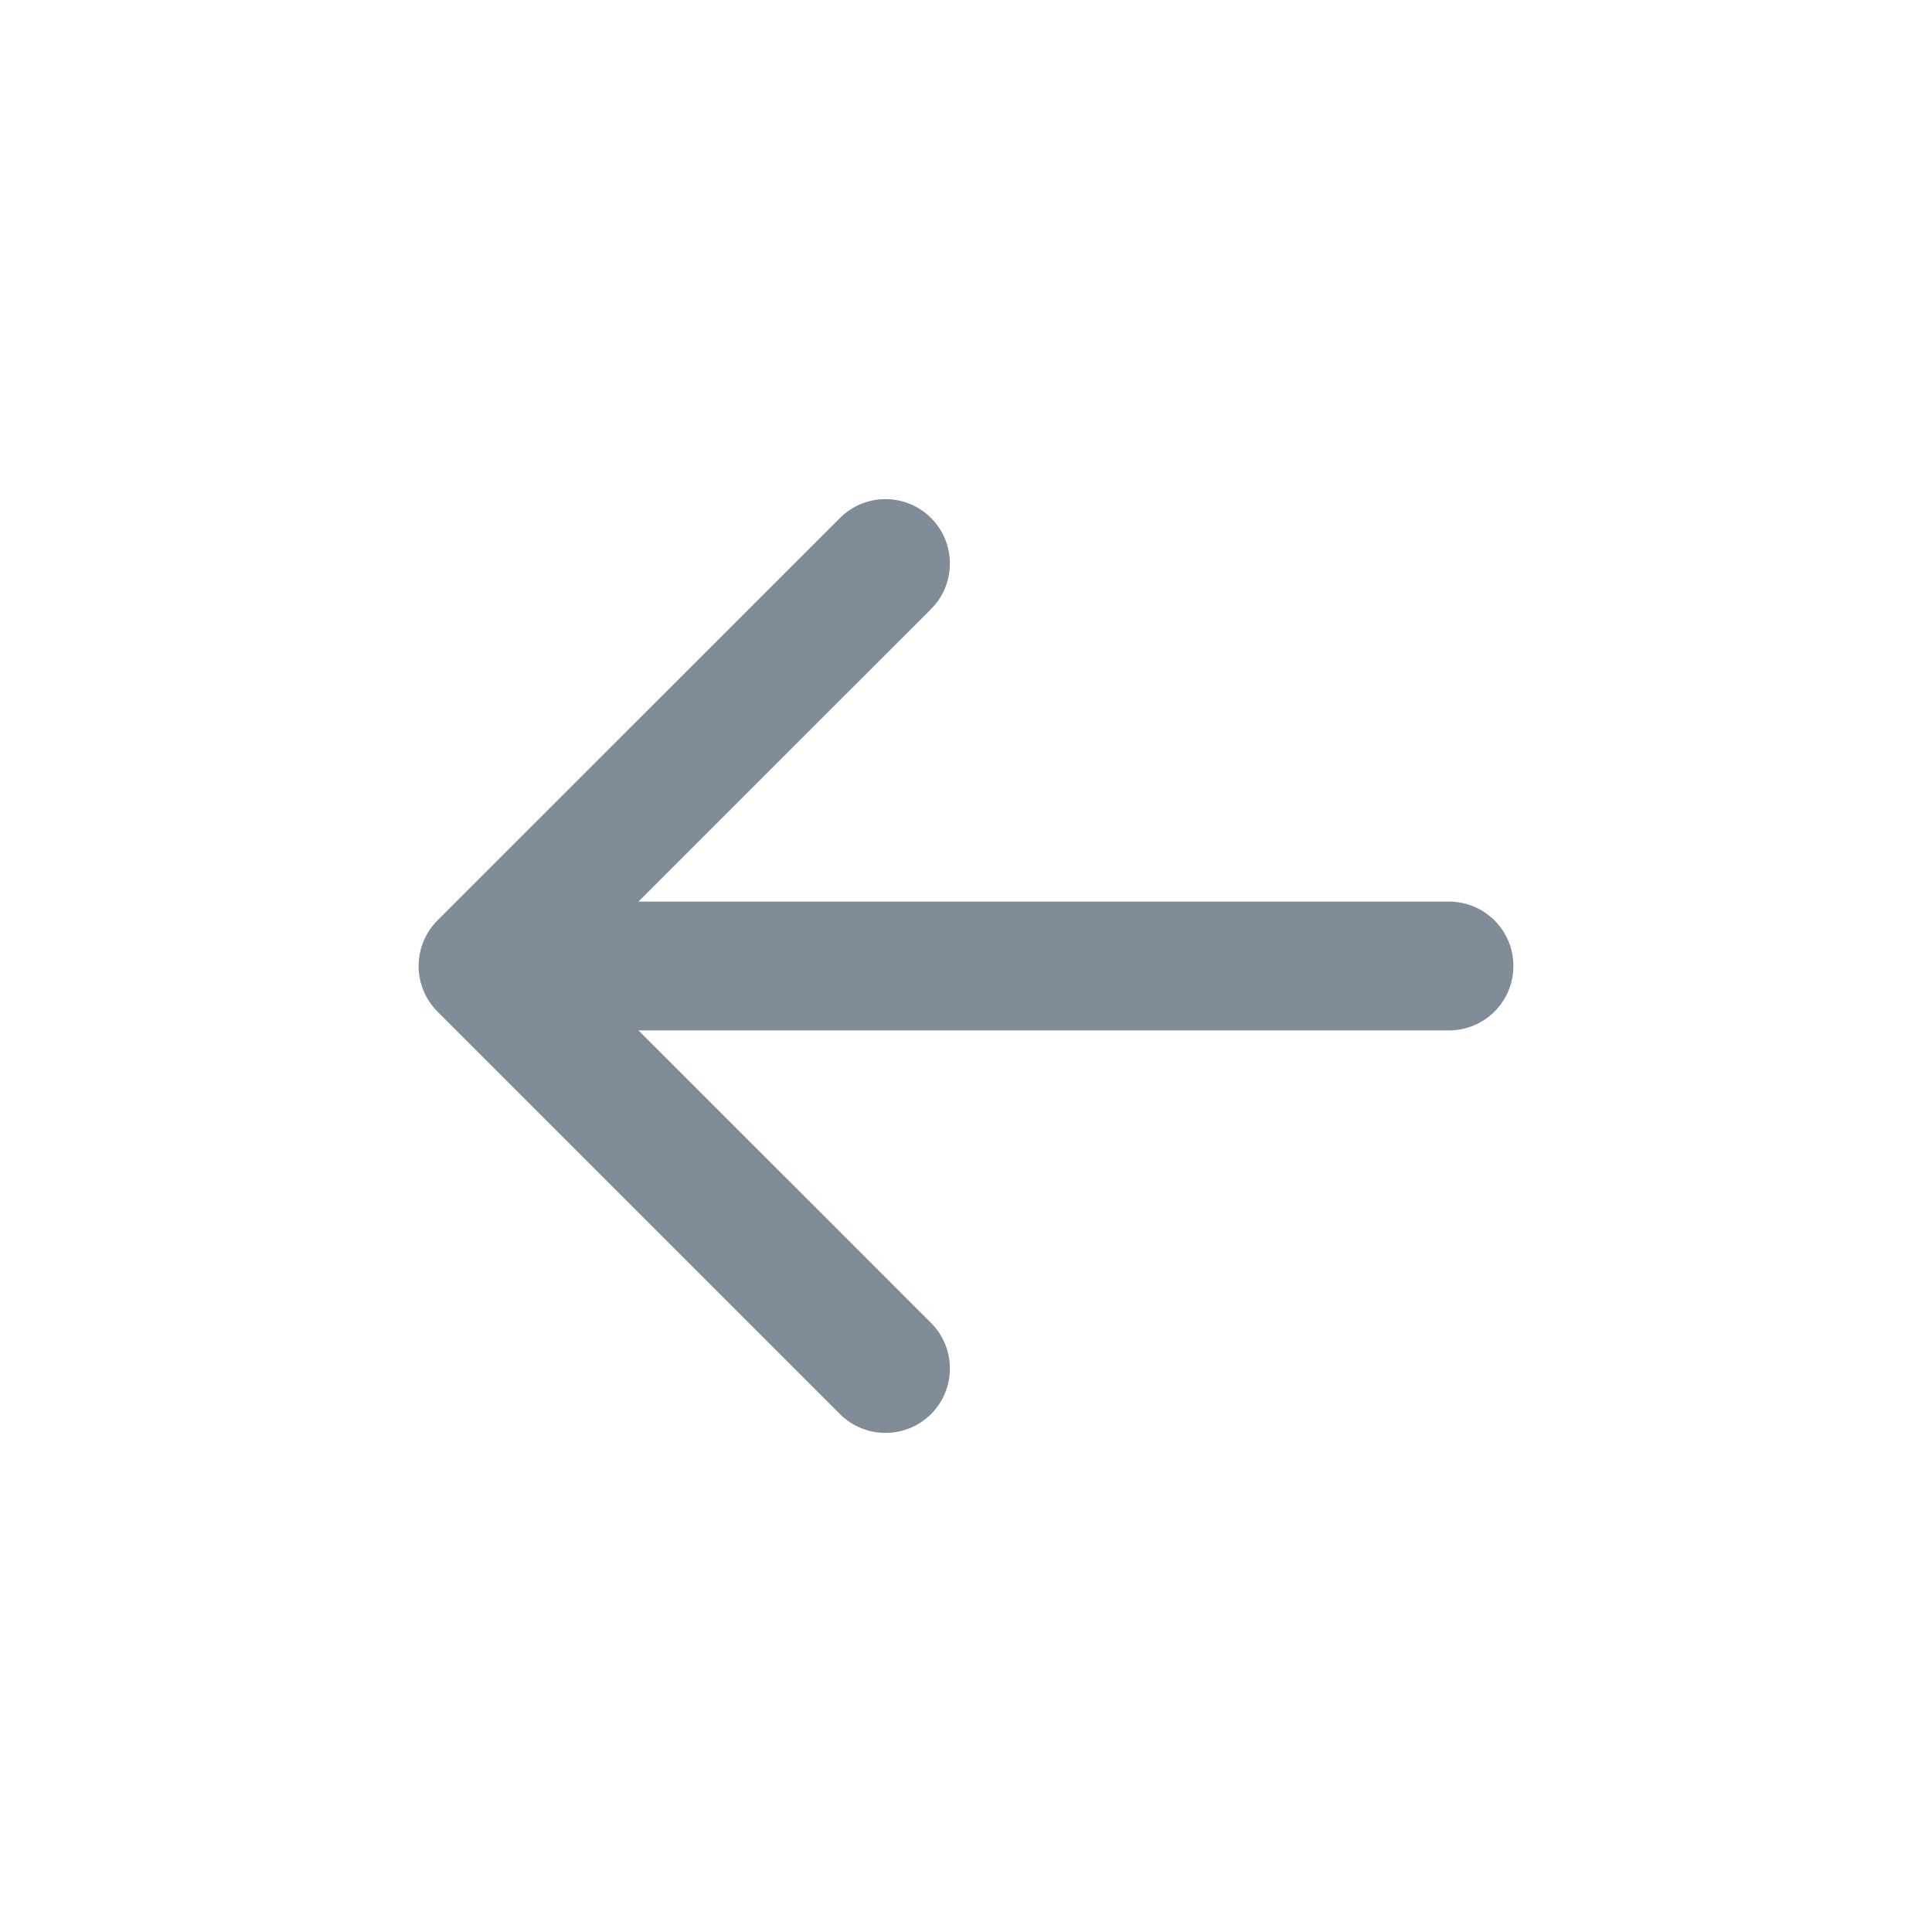
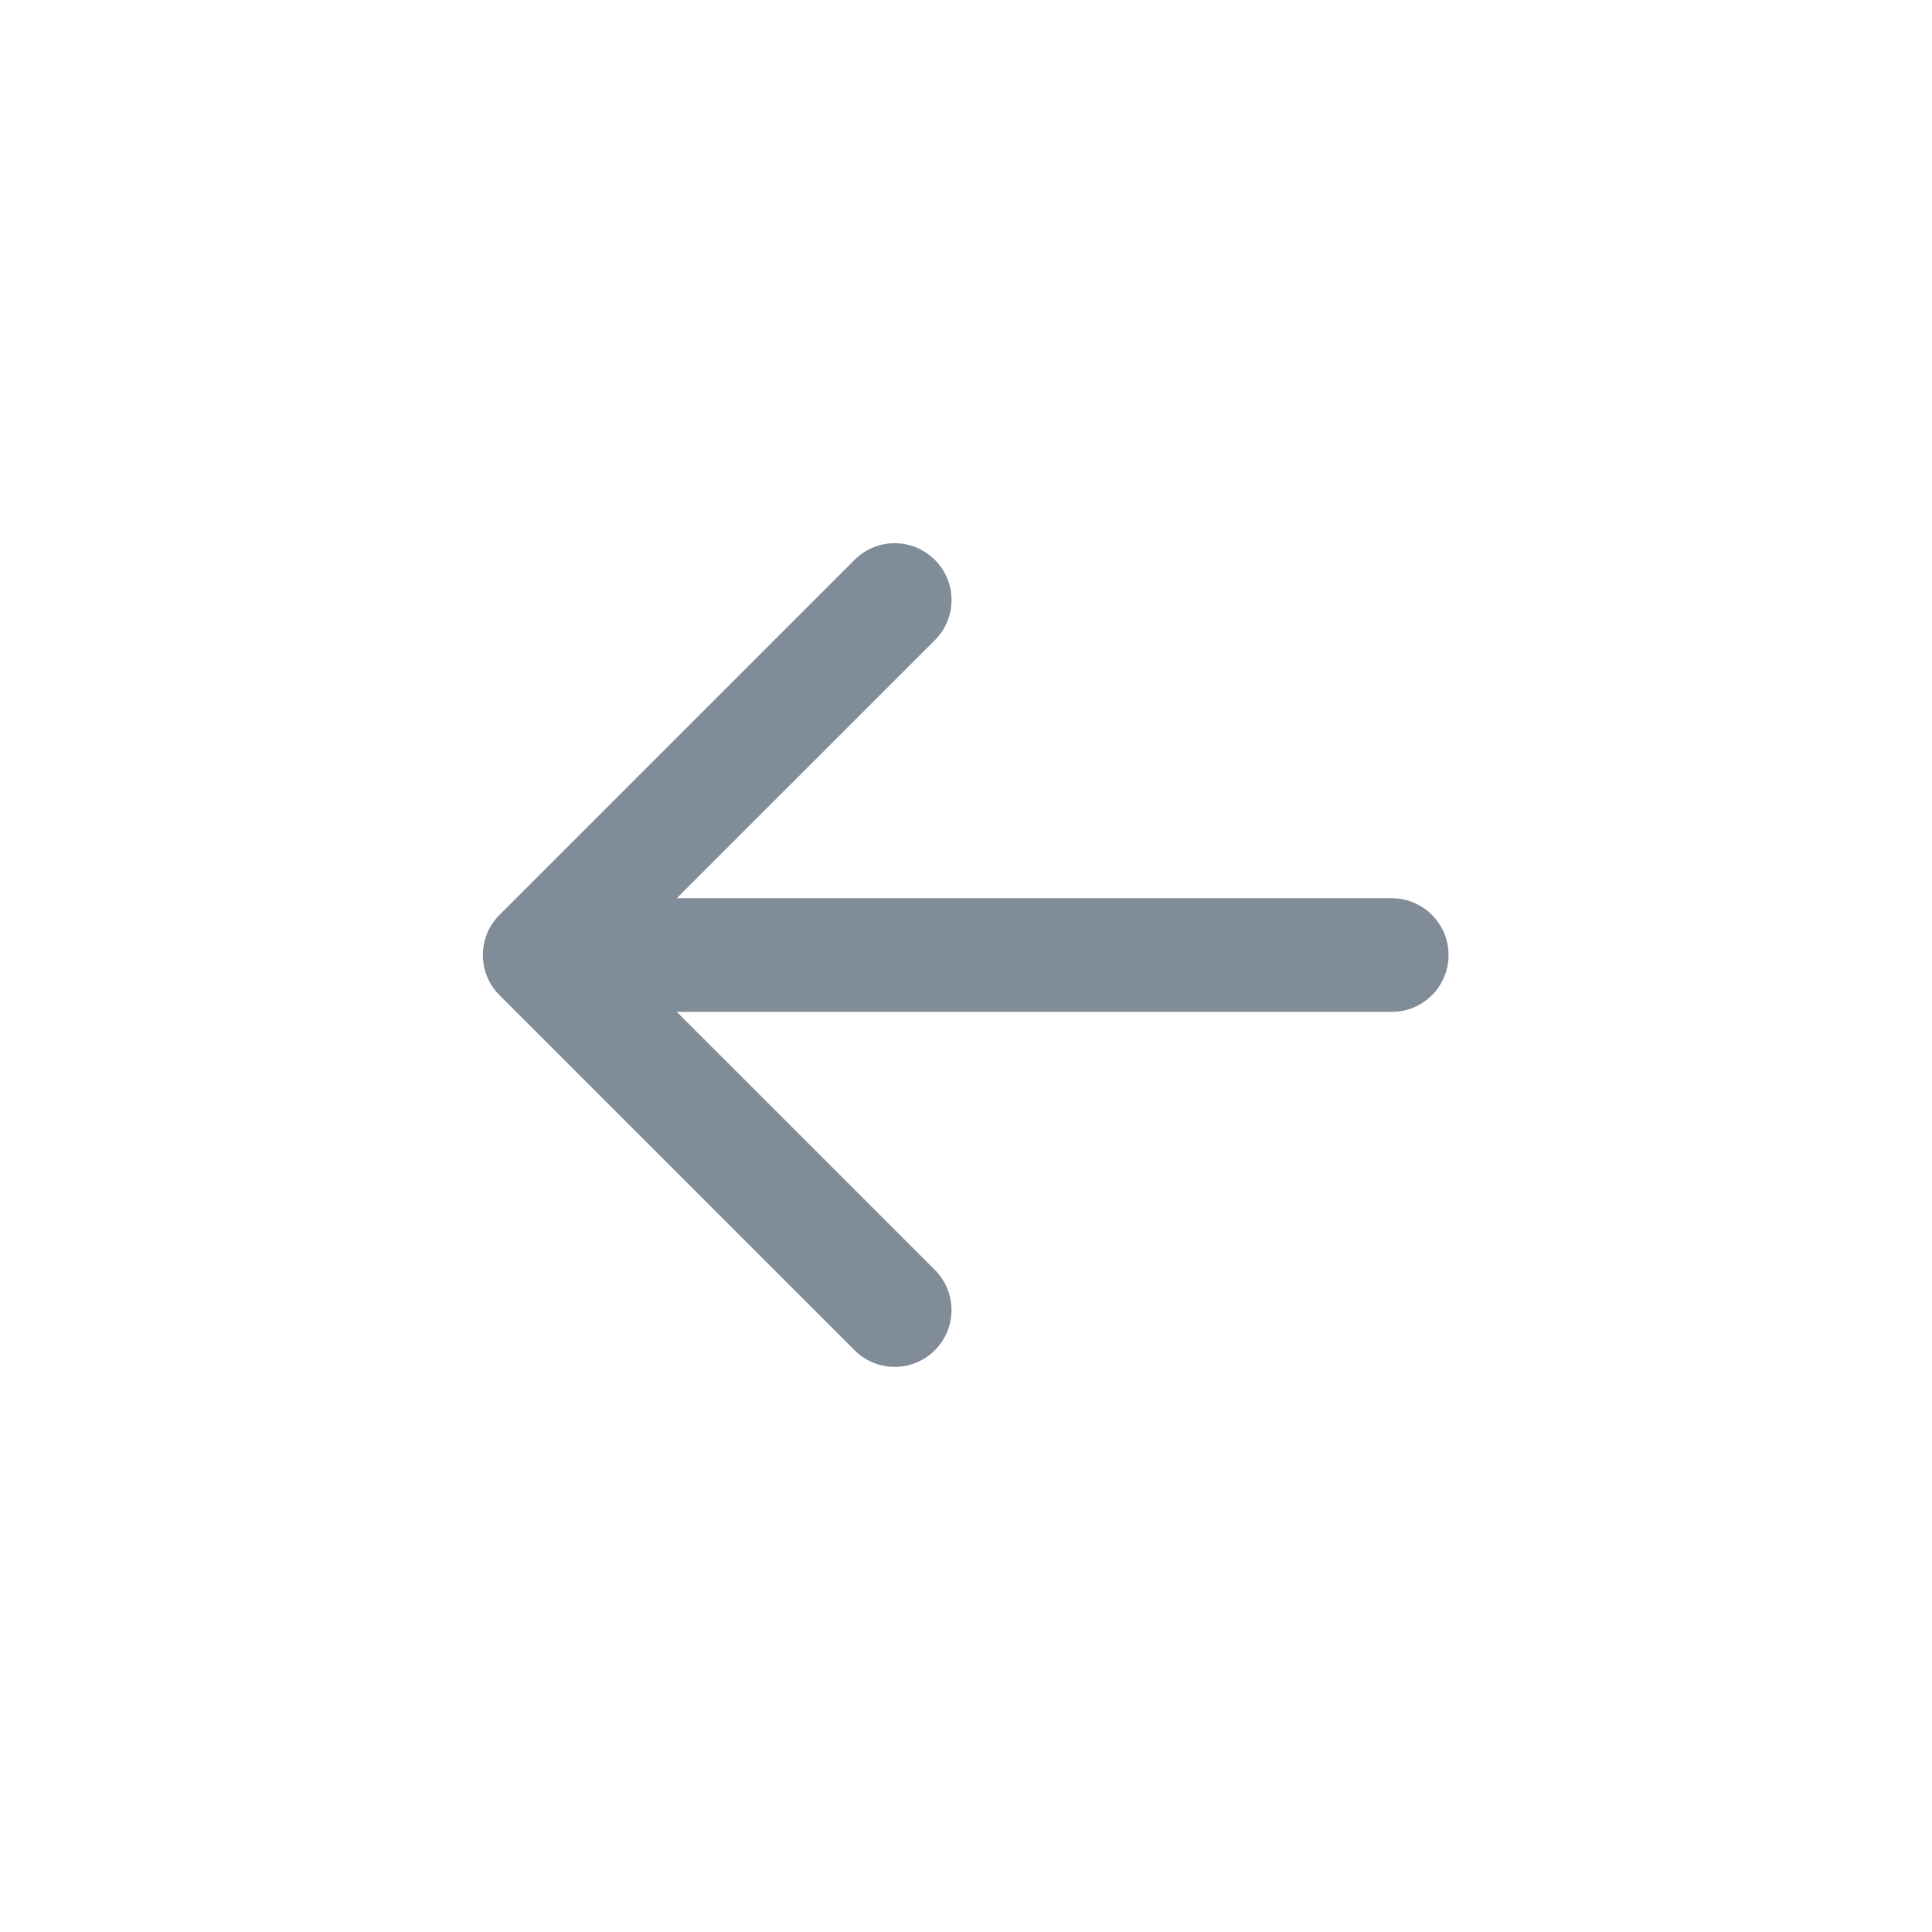
- <svg xmlns="http://www.w3.org/2000/svg" width="24" height="24" viewBox="0 0 24 24" fill="none">
-   <path fill-rule="evenodd" clip-rule="evenodd" d="M11.566 6.435C11.878 6.747 11.878 7.253 11.566 7.566L7.931 11.2L18 11.2C18.442 11.2 18.8 11.558 18.8 12C18.8 12.442 18.442 12.8 18 12.8L7.931 12.8L11.566 16.434C11.878 16.747 11.878 17.253 11.566 17.566C11.253 17.878 10.747 17.878 10.434 17.566L5.434 12.566C5.284 12.416 5.2 12.212 5.2 12C5.2 11.788 5.284 11.585 5.434 11.434L10.434 6.435C10.747 6.122 11.253 6.122 11.566 6.435Z" fill="#818C99" />
+ <svg xmlns="http://www.w3.org/2000/svg" width="32" height="32" viewBox="0 0 32.01 32.01" fill="none">
+   <path fill-rule="evenodd" clip-rule="evenodd" d="M15.489 9.276C15.857 9.643 15.857 10.239 15.489 10.607L11.213 14.882L23.059 14.882C23.579 14.882 24 15.304 24 15.823C24 16.343 23.579 16.765 23.059 16.765L11.213 16.765L15.489 21.04C15.857 21.408 15.857 22.004 15.489 22.371C15.121 22.739 14.526 22.739 14.158 22.371L8.276 16.489C8.099 16.312 8 16.073 8 15.823C8 15.574 8.099 15.335 8.276 15.158L14.158 9.276C14.526 8.908 15.121 8.908 15.489 9.276Z" fill="#818C99" />
</svg>
